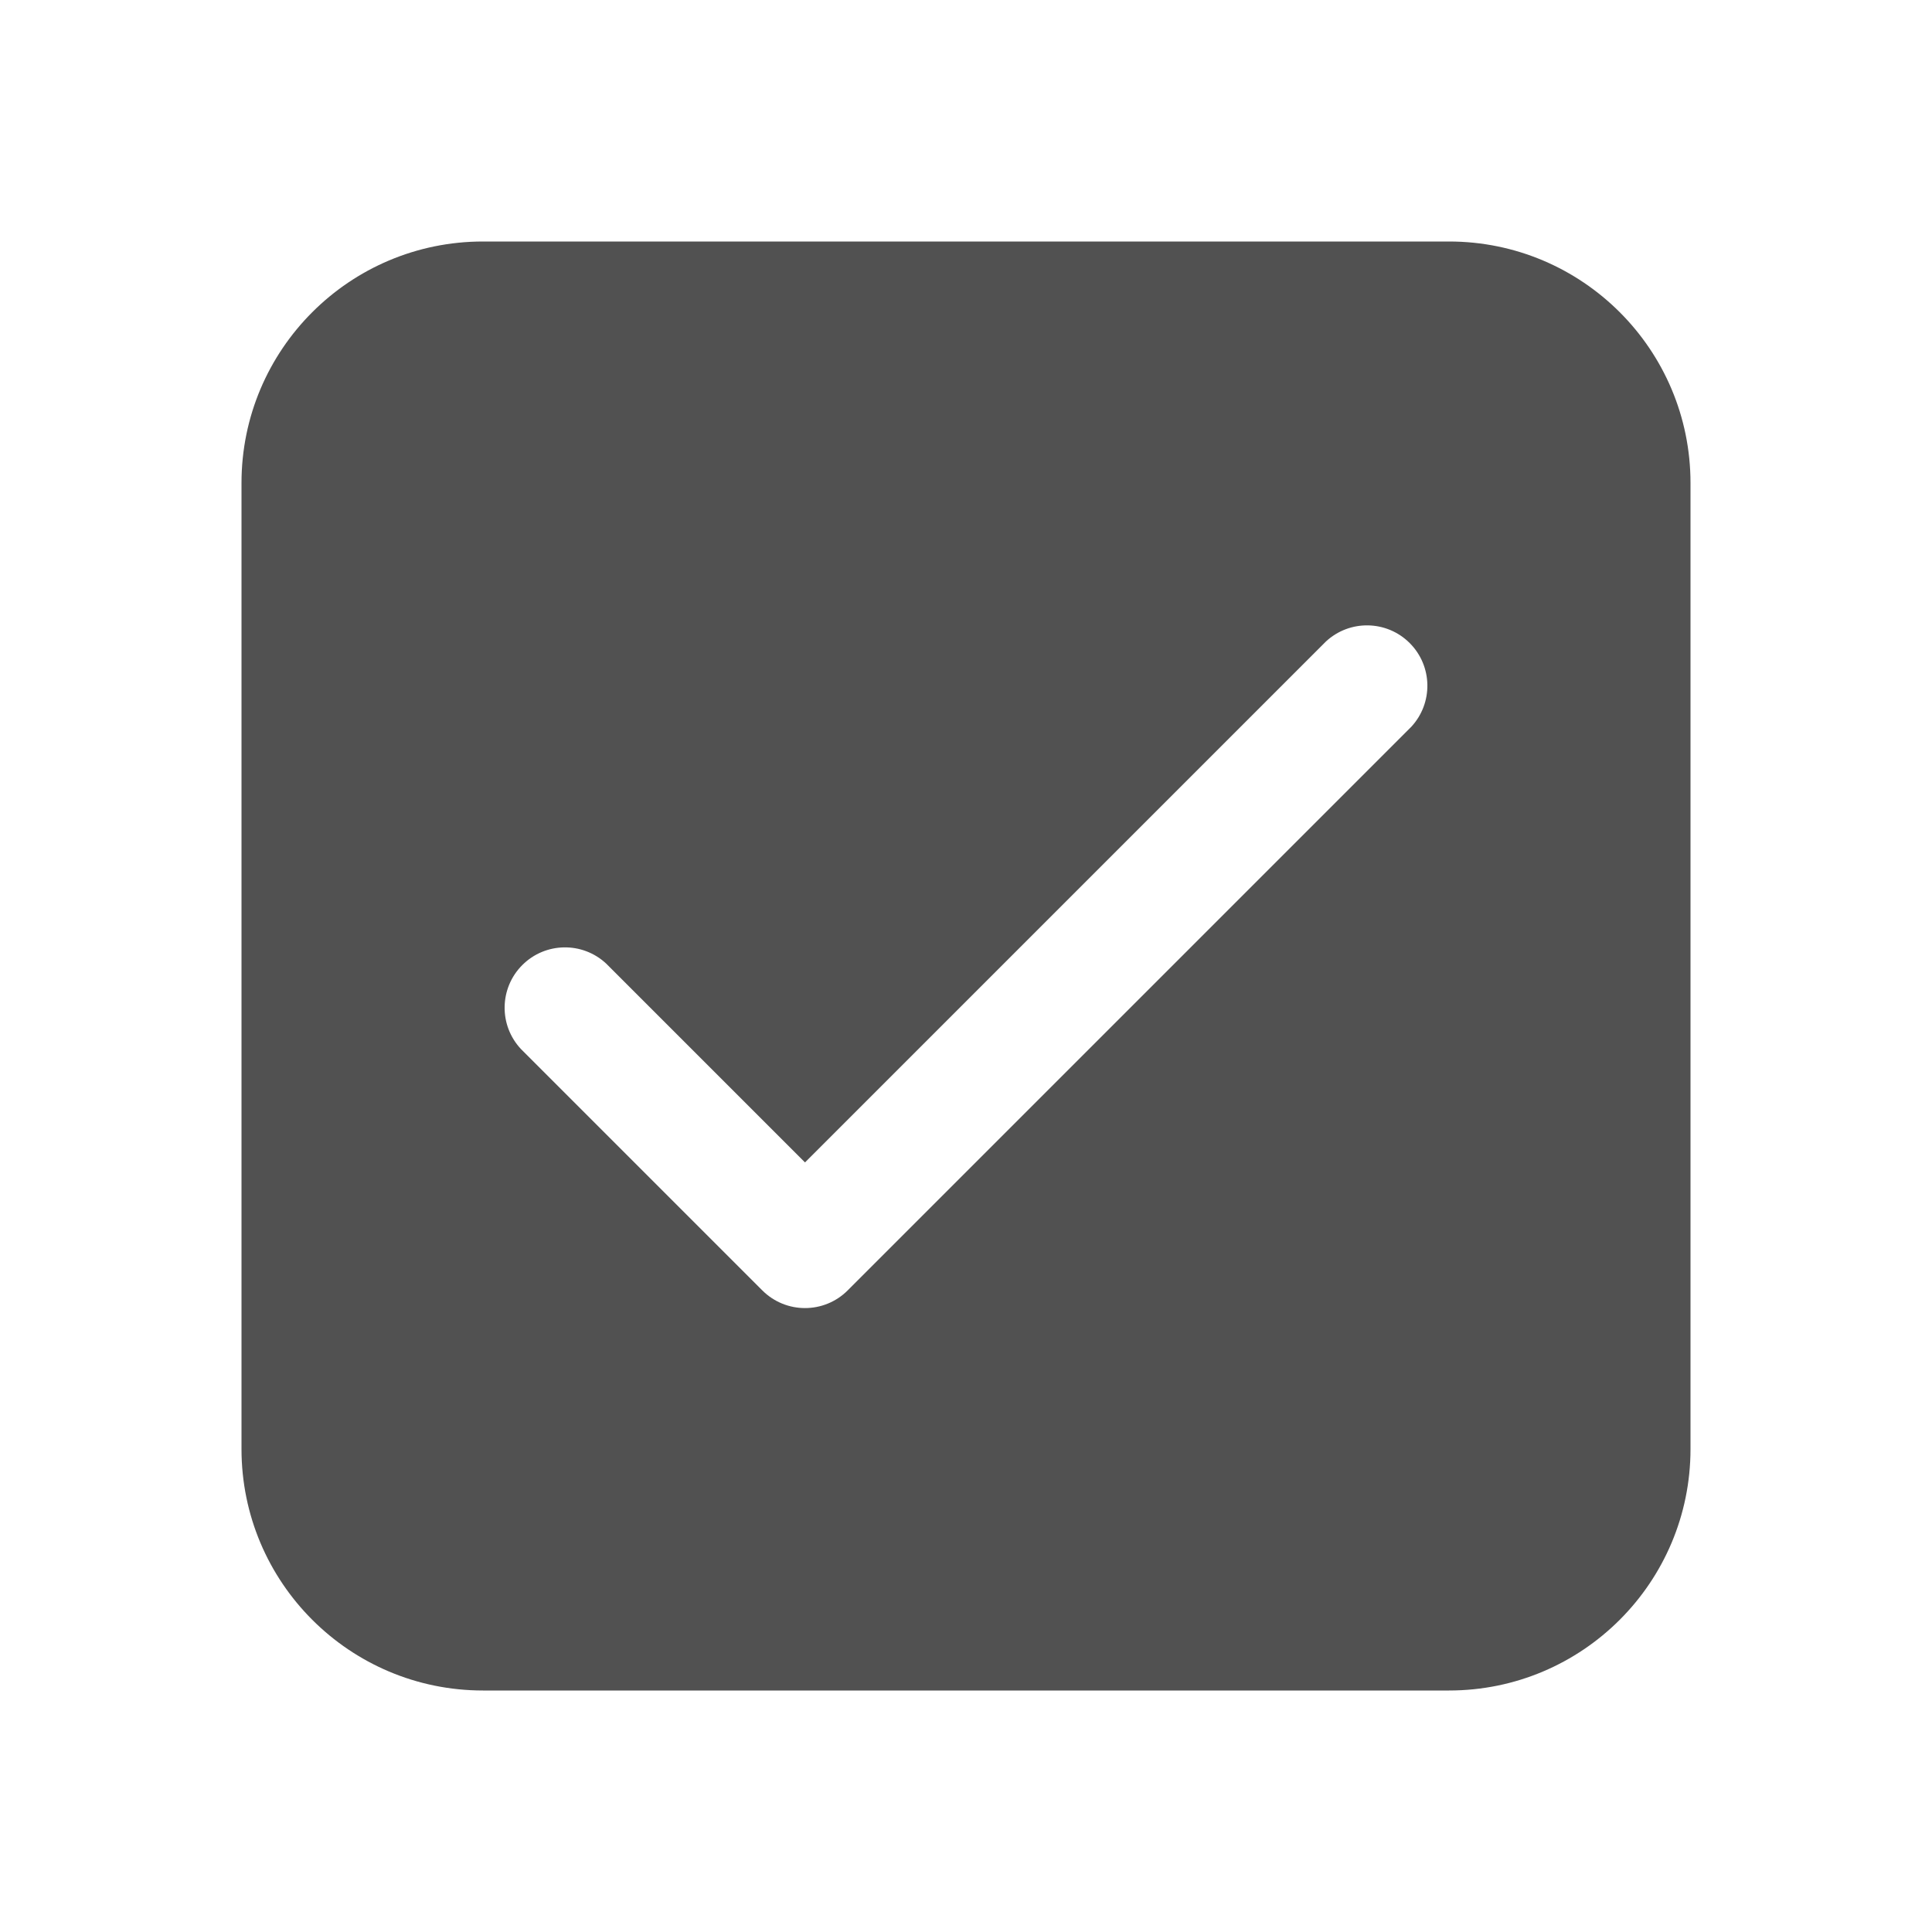
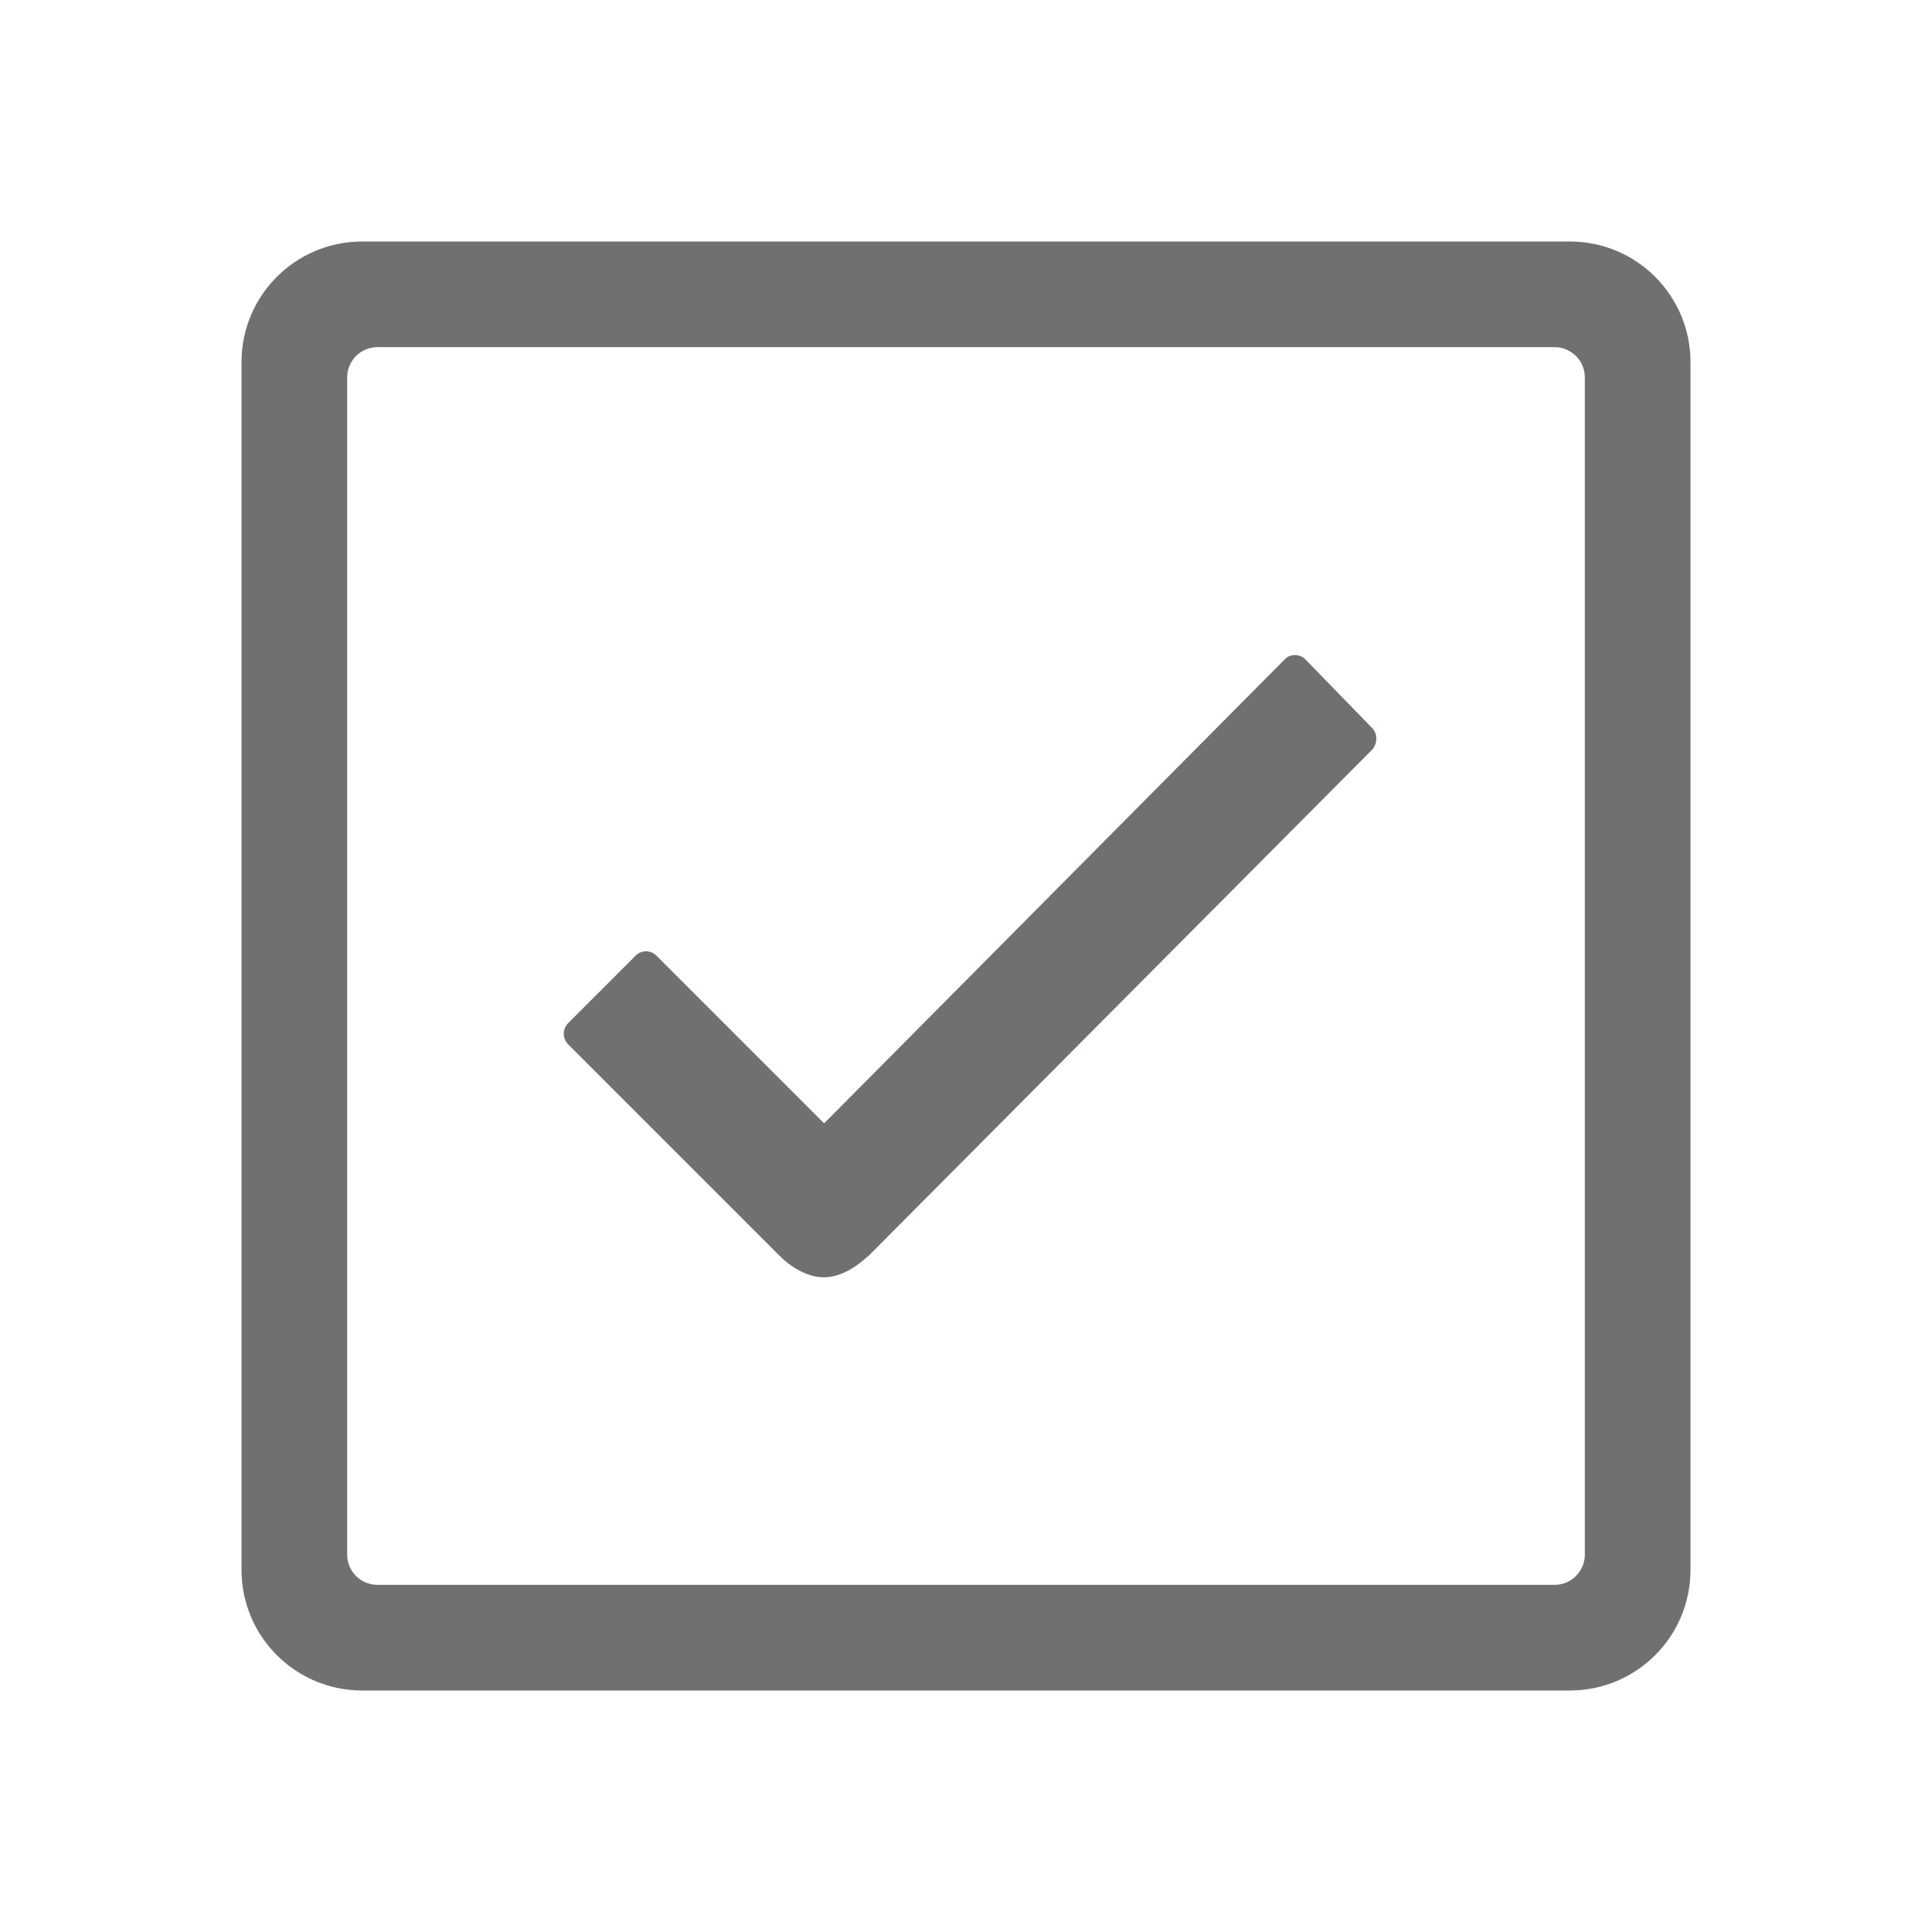
- <svg xmlns="http://www.w3.org/2000/svg" t="1721702075165" class="icon" viewBox="0 0 1024 1024" version="1.1" p-id="62239" width="32" height="32">
-   <path d="M768 128a128 128 0 0 1 128 128v512a128 128 0 0 1-128 128H256a128 128 0 0 1-128-128V256a128 128 0 0 1 128-128h512z m-65.28 212.053L426.667 616.107l-105.387-105.387a32 32 0 0 0-45.227 45.227l128 128a32 32 0 0 0 45.227 0l298.667-298.667a32 32 0 0 0-45.227-45.227z" fill="#515151" p-id="62240" />
+ <svg xmlns="http://www.w3.org/2000/svg" t="1722393898062" class="icon" viewBox="0 0 1024 1024" version="1.1" p-id="20379" width="32" height="32">
+   <path d="M832 128H192c-35.4 0-64 28.6-64 64v640c0 35.4 28.6 64 64 64h640c35.4 0 64-28.6 64-64V192c0-35.4-28.6-64-64-64z m8 696c0 8.8-7.2 16-16 16H200c-8.8 0-16-7.2-16-16V200c0-8.8 7.2-16 16-16h624c8.8 0 16 7.2 16 16v624z" p-id="20380" fill="#707070" />
+   <path d="M727.2 385.8L692 349.6c-1.4-1.6-3.6-2.4-5.6-2.4-2.2 0-4.2 0.8-5.6 2.4l-244 245.8-88.8-88.8c-1.6-1.6-3.6-2.4-5.6-2.4-2 0-4 0.8-5.6 2.4l-35.6 35.6c-3.2 3.2-3.2 8.2 0 11.4l112 112c7.2 7.2 16 11.4 23.4 11.4 10.6 0 19.8-7.8 23.2-11h0.2l267.4-268.8c2.8-3.4 2.8-8.4-0.2-11.4z" p-id="20381" fill="#707070" />
</svg>
